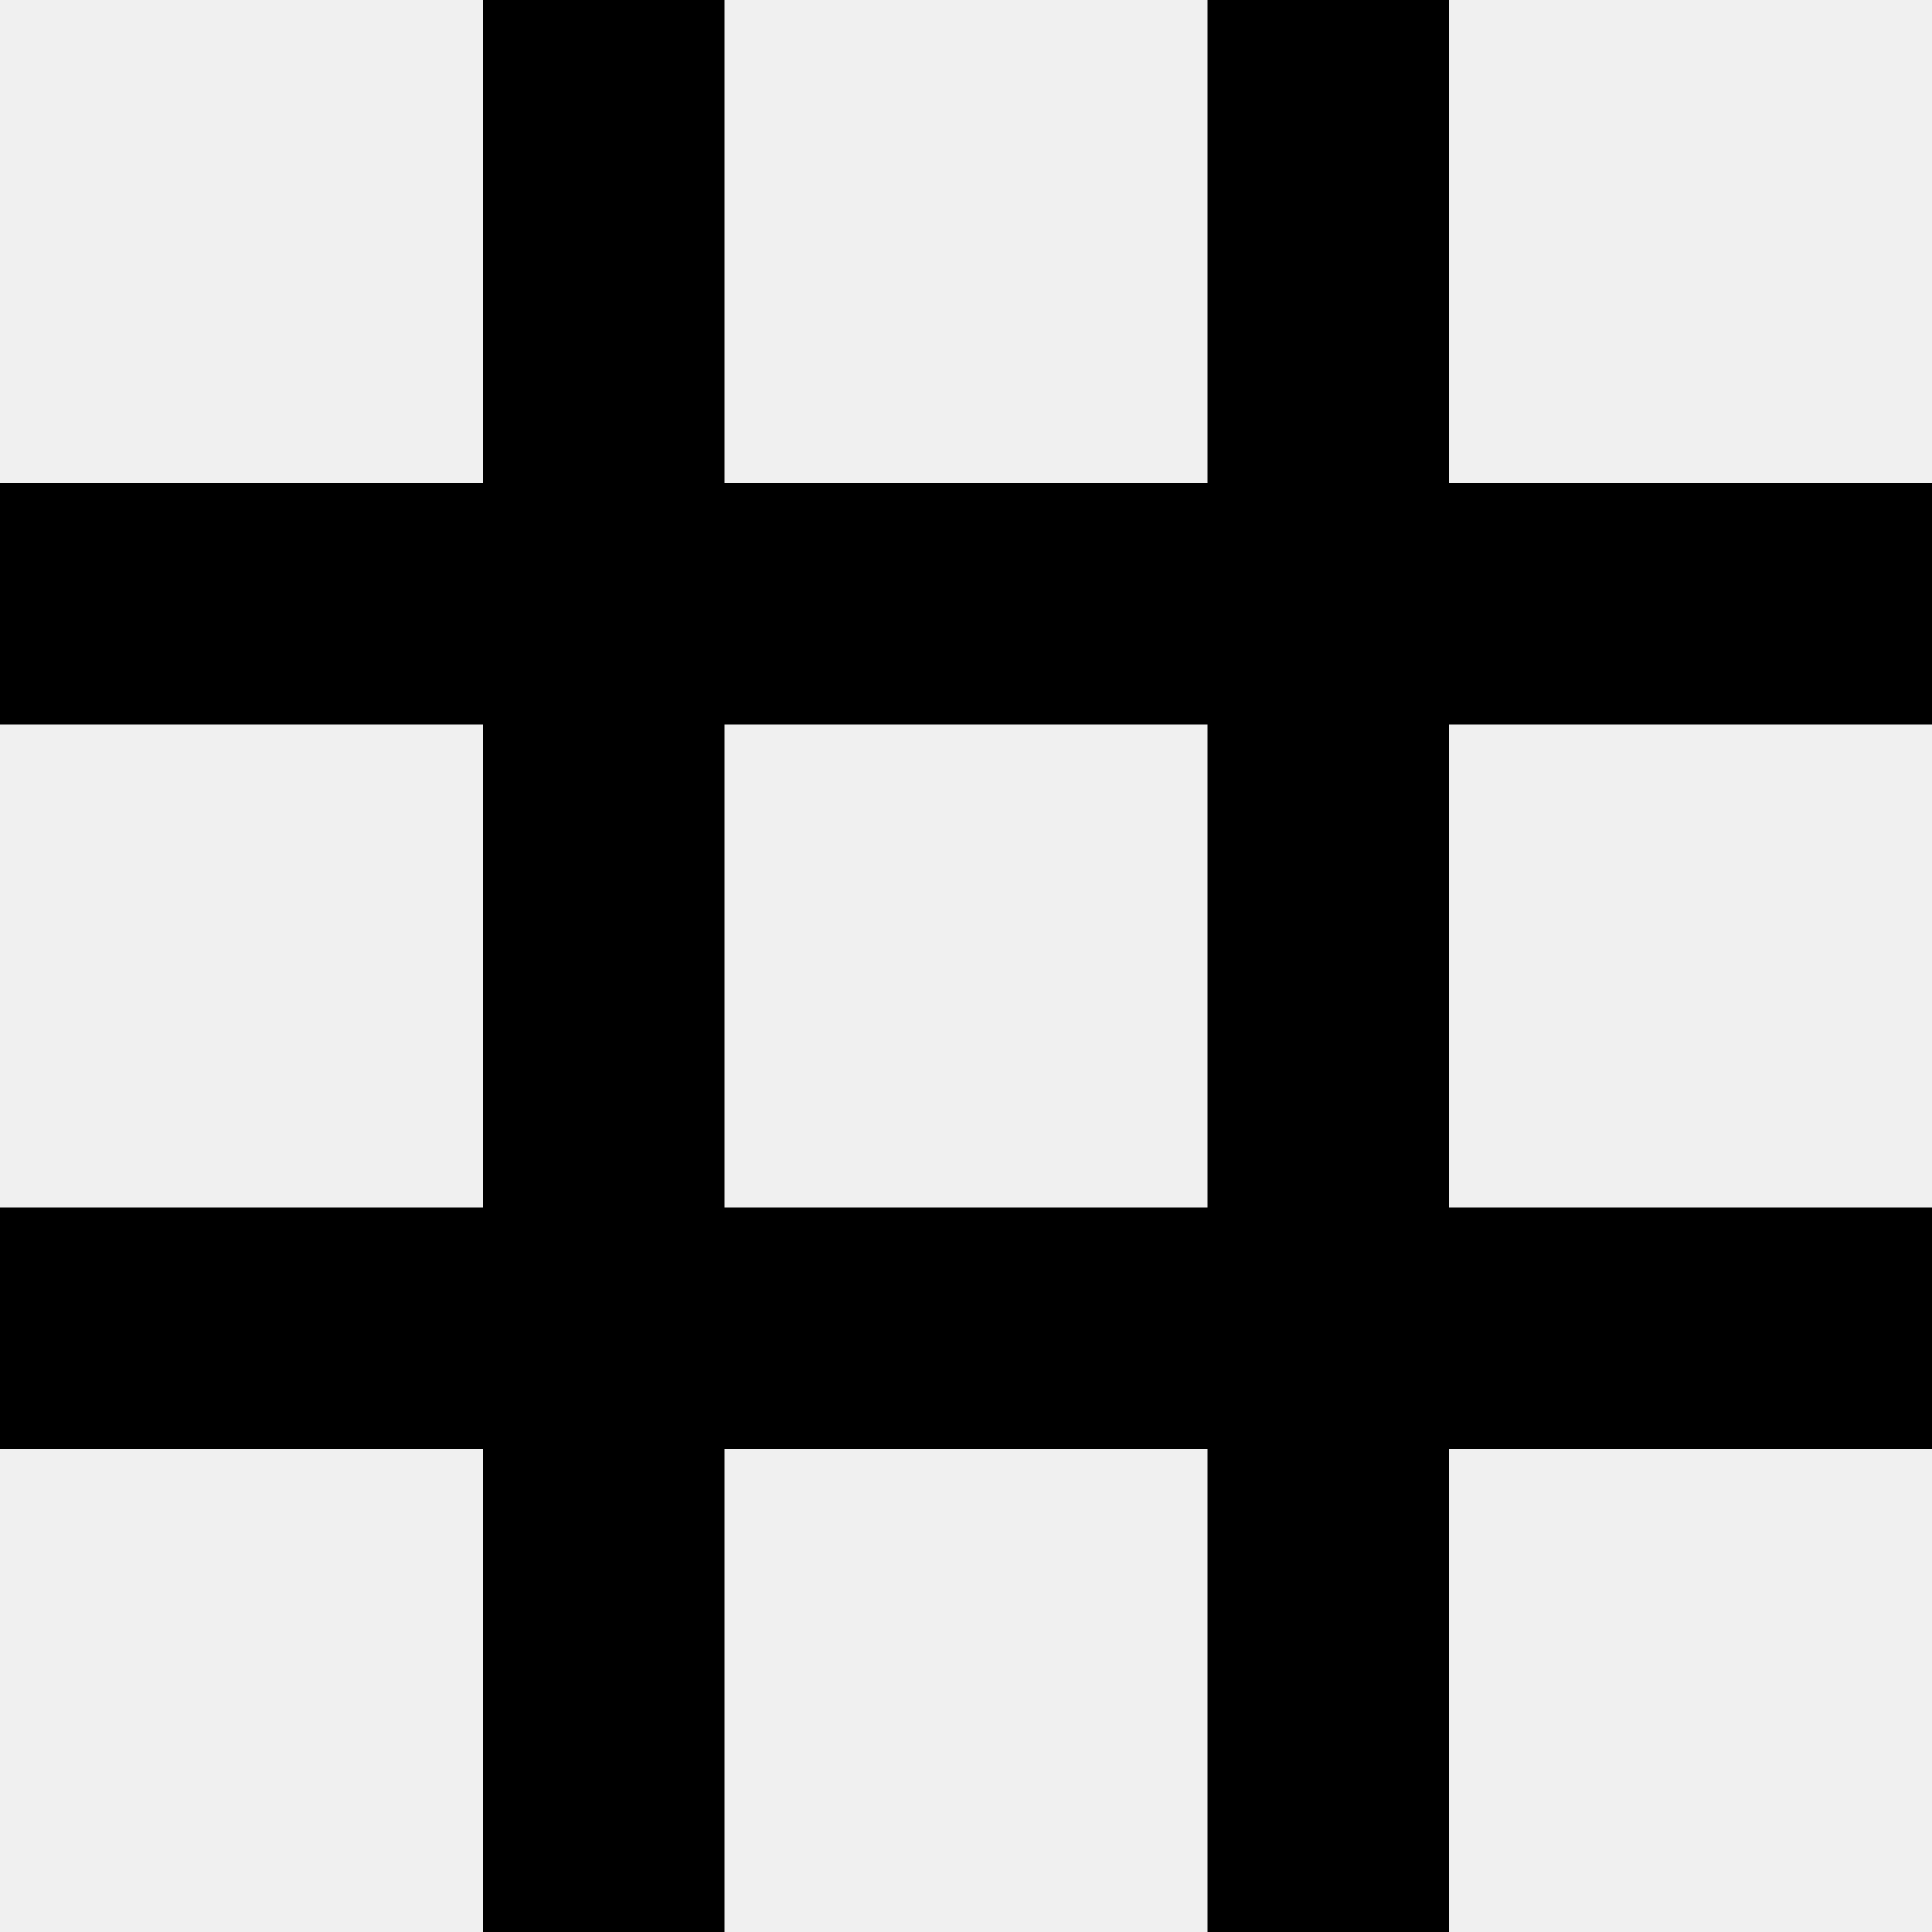
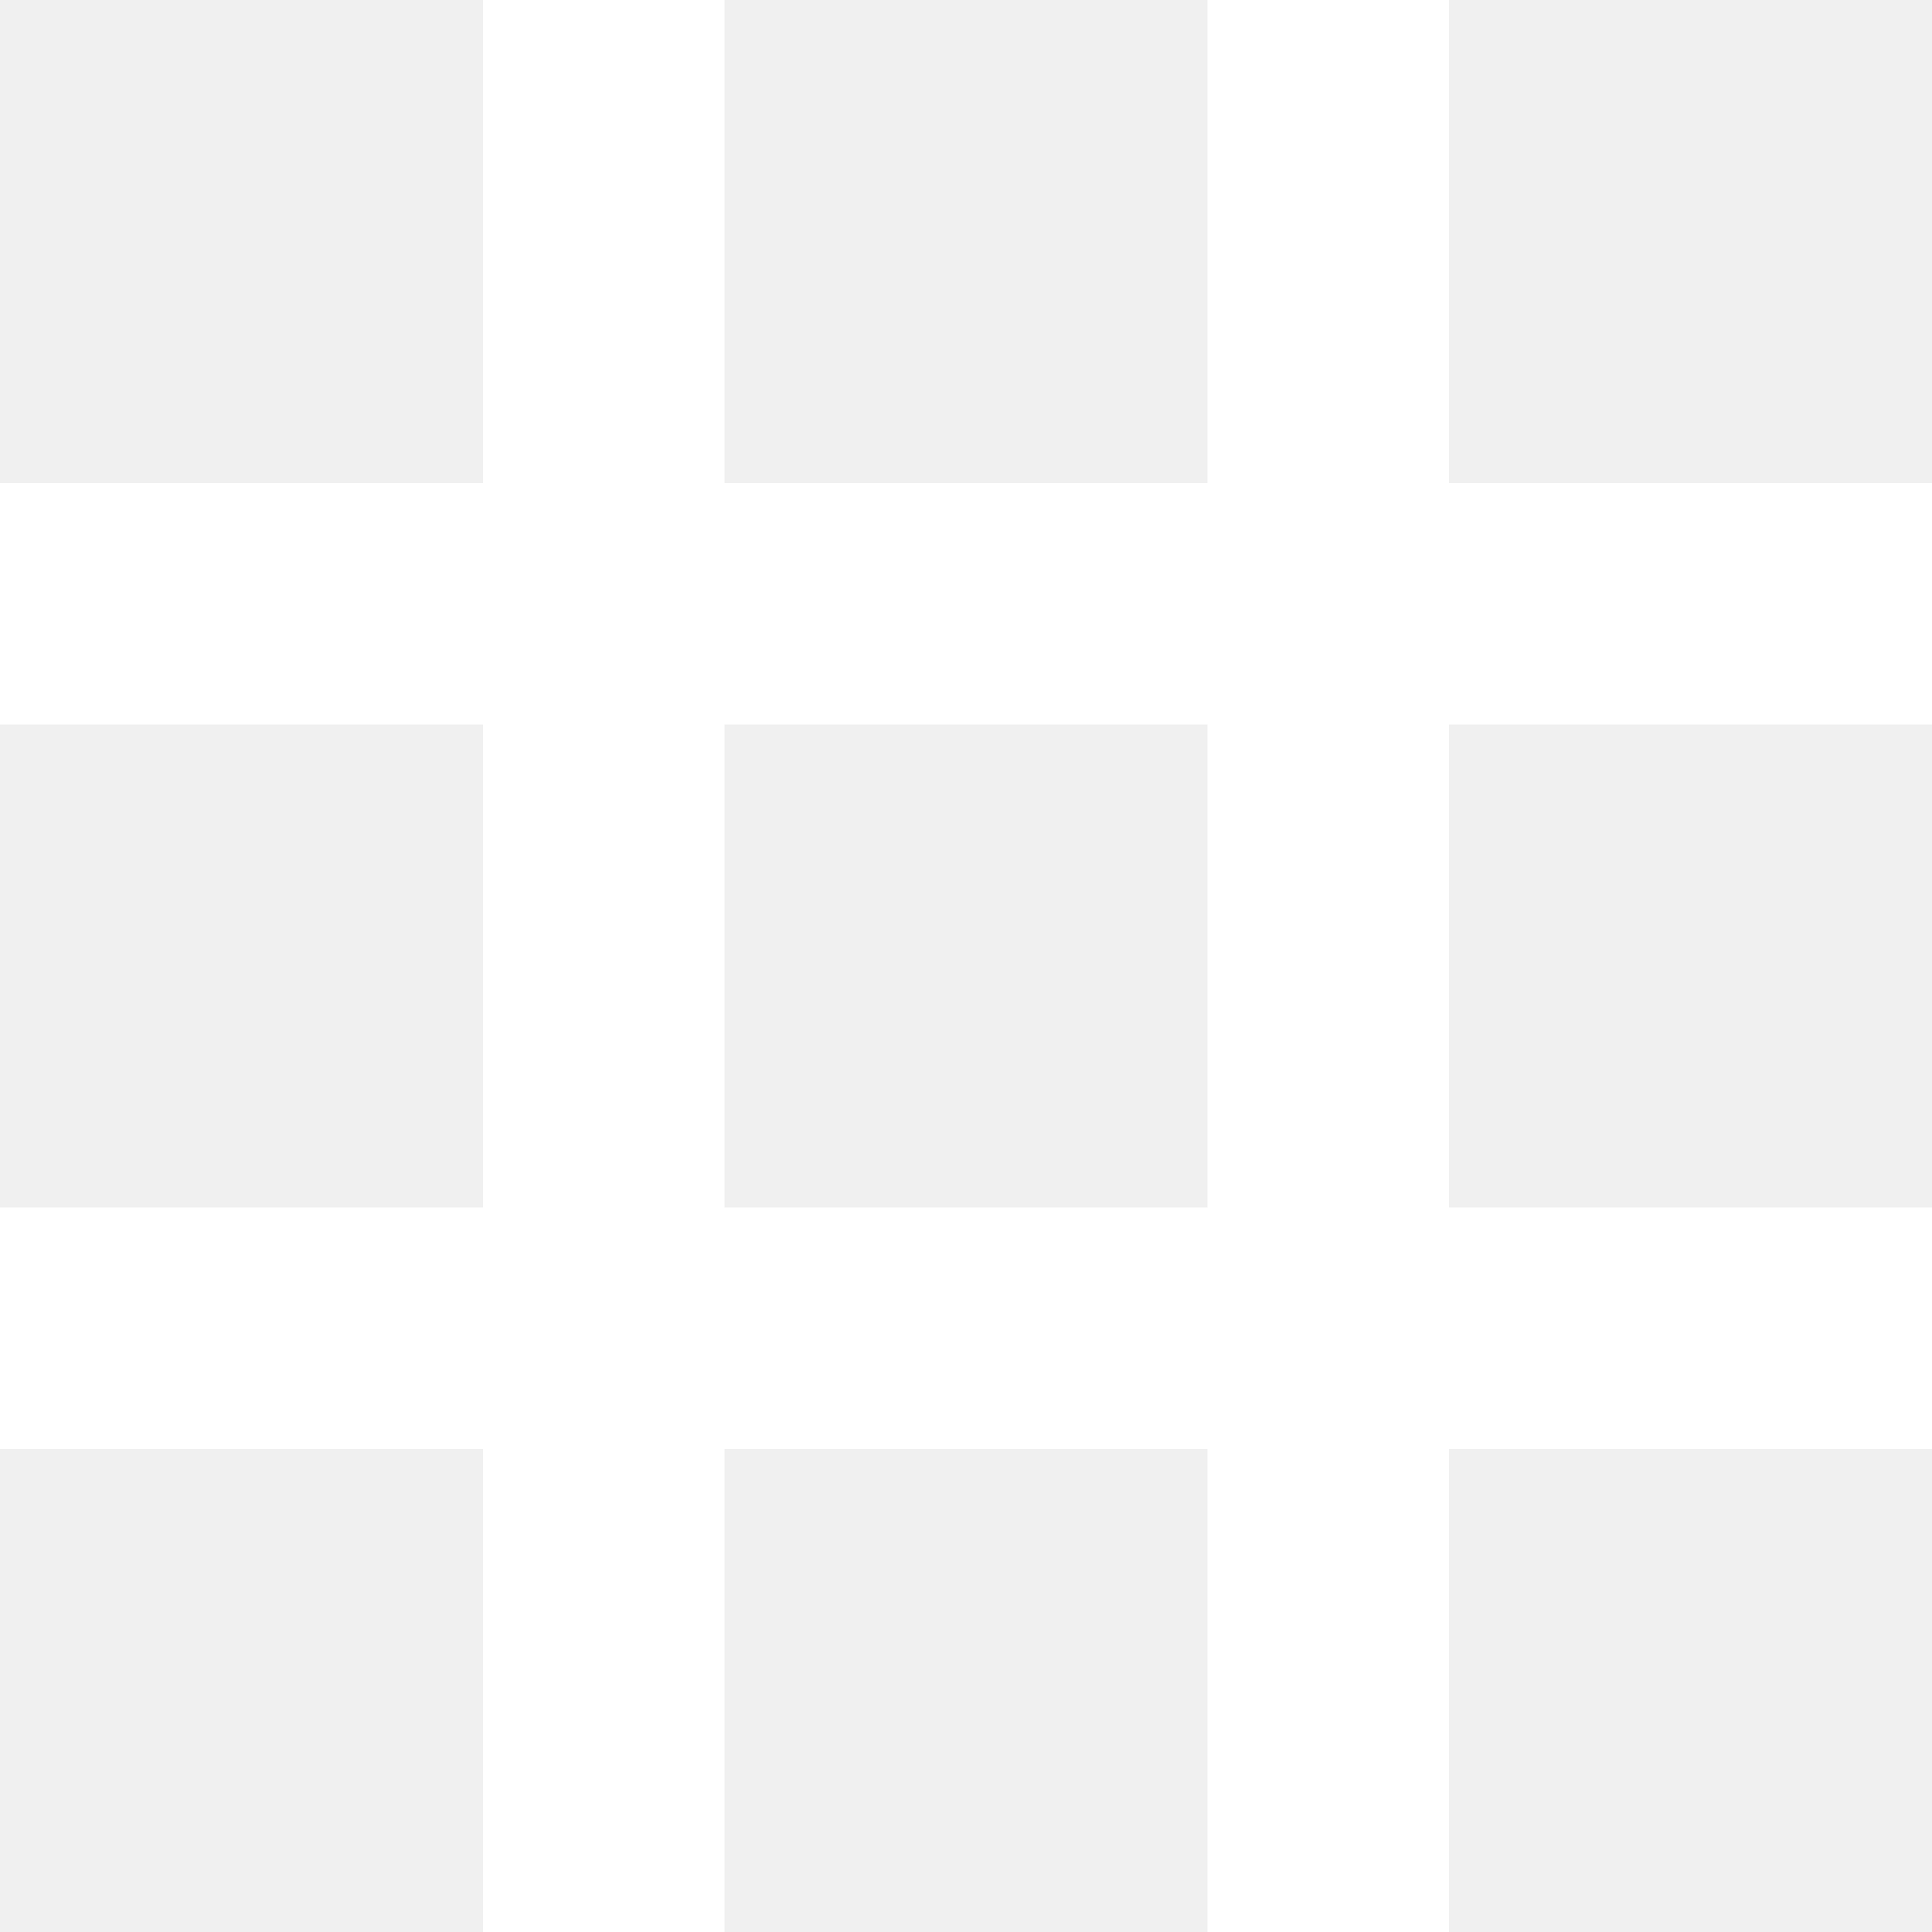
<svg xmlns="http://www.w3.org/2000/svg" width="4px" height="4px" viewBox="0 0 16 16" version="1.1">
  <defs>

</defs>
  <g id="Page-1" stroke="none" stroke-width="1" fill="none" fill-rule="evenodd">
-     <g id="Dribbble-Light-Preview" transform="translate(-382, -7721)" fill="#000000">
+     <g id="Dribbble-Light-Preview" transform="translate(-382, -7721)" fill="#ffffff">
      <g id="icons" transform="translate(56, 160)">
        <path d="M332,7571 L336,7571 L336,7567 L332,7567 L332,7571 Z M342,7567 L342,7565 L338,7565 L338,7561 L336,7561 L336,7565 L332,7565 L332,7561 L330,7561 L330,7565 L326,7565 L326,7567 L330,7567 L330,7571 L326,7571 L326,7573 L330,7573 L330,7577 L332,7577 L332,7573 L336,7573 L336,7577 L338,7577 L338,7573 L342,7573 L342,7571 L338,7571 L338,7567 L342,7567 Z" id="number_sign-[#110]">

</path>
      </g>
    </g>
  </g>
</svg>
